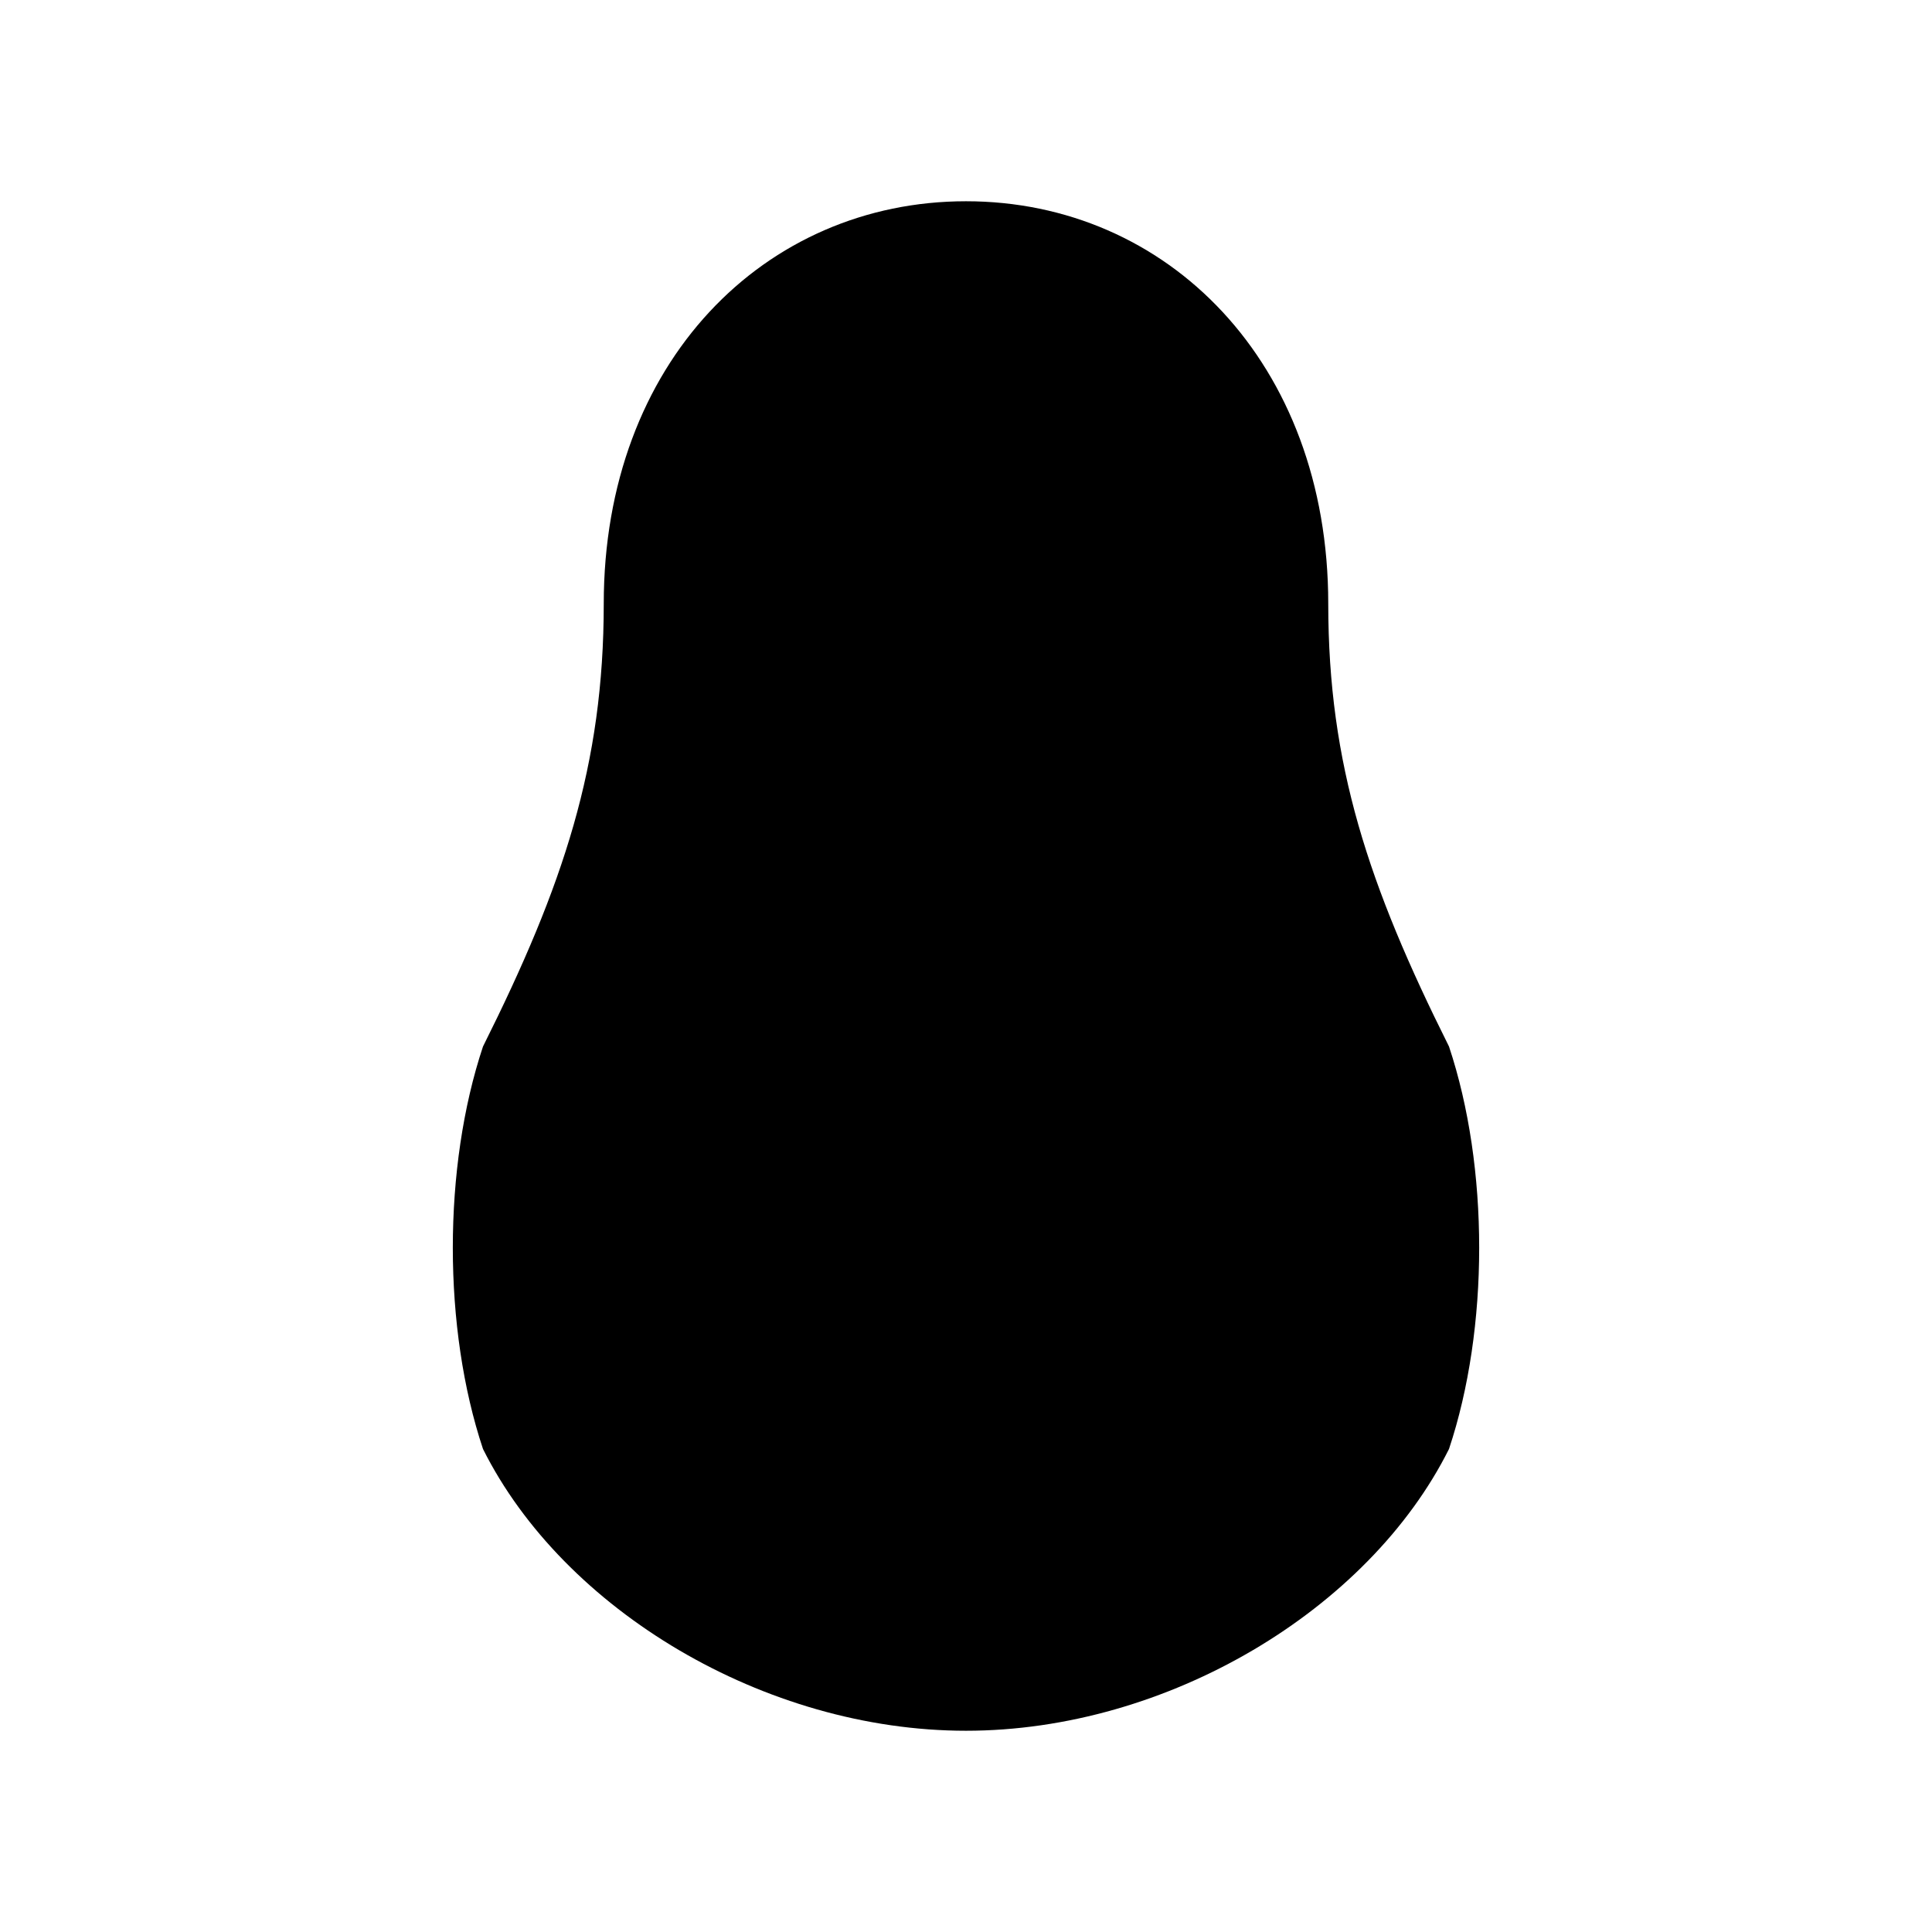
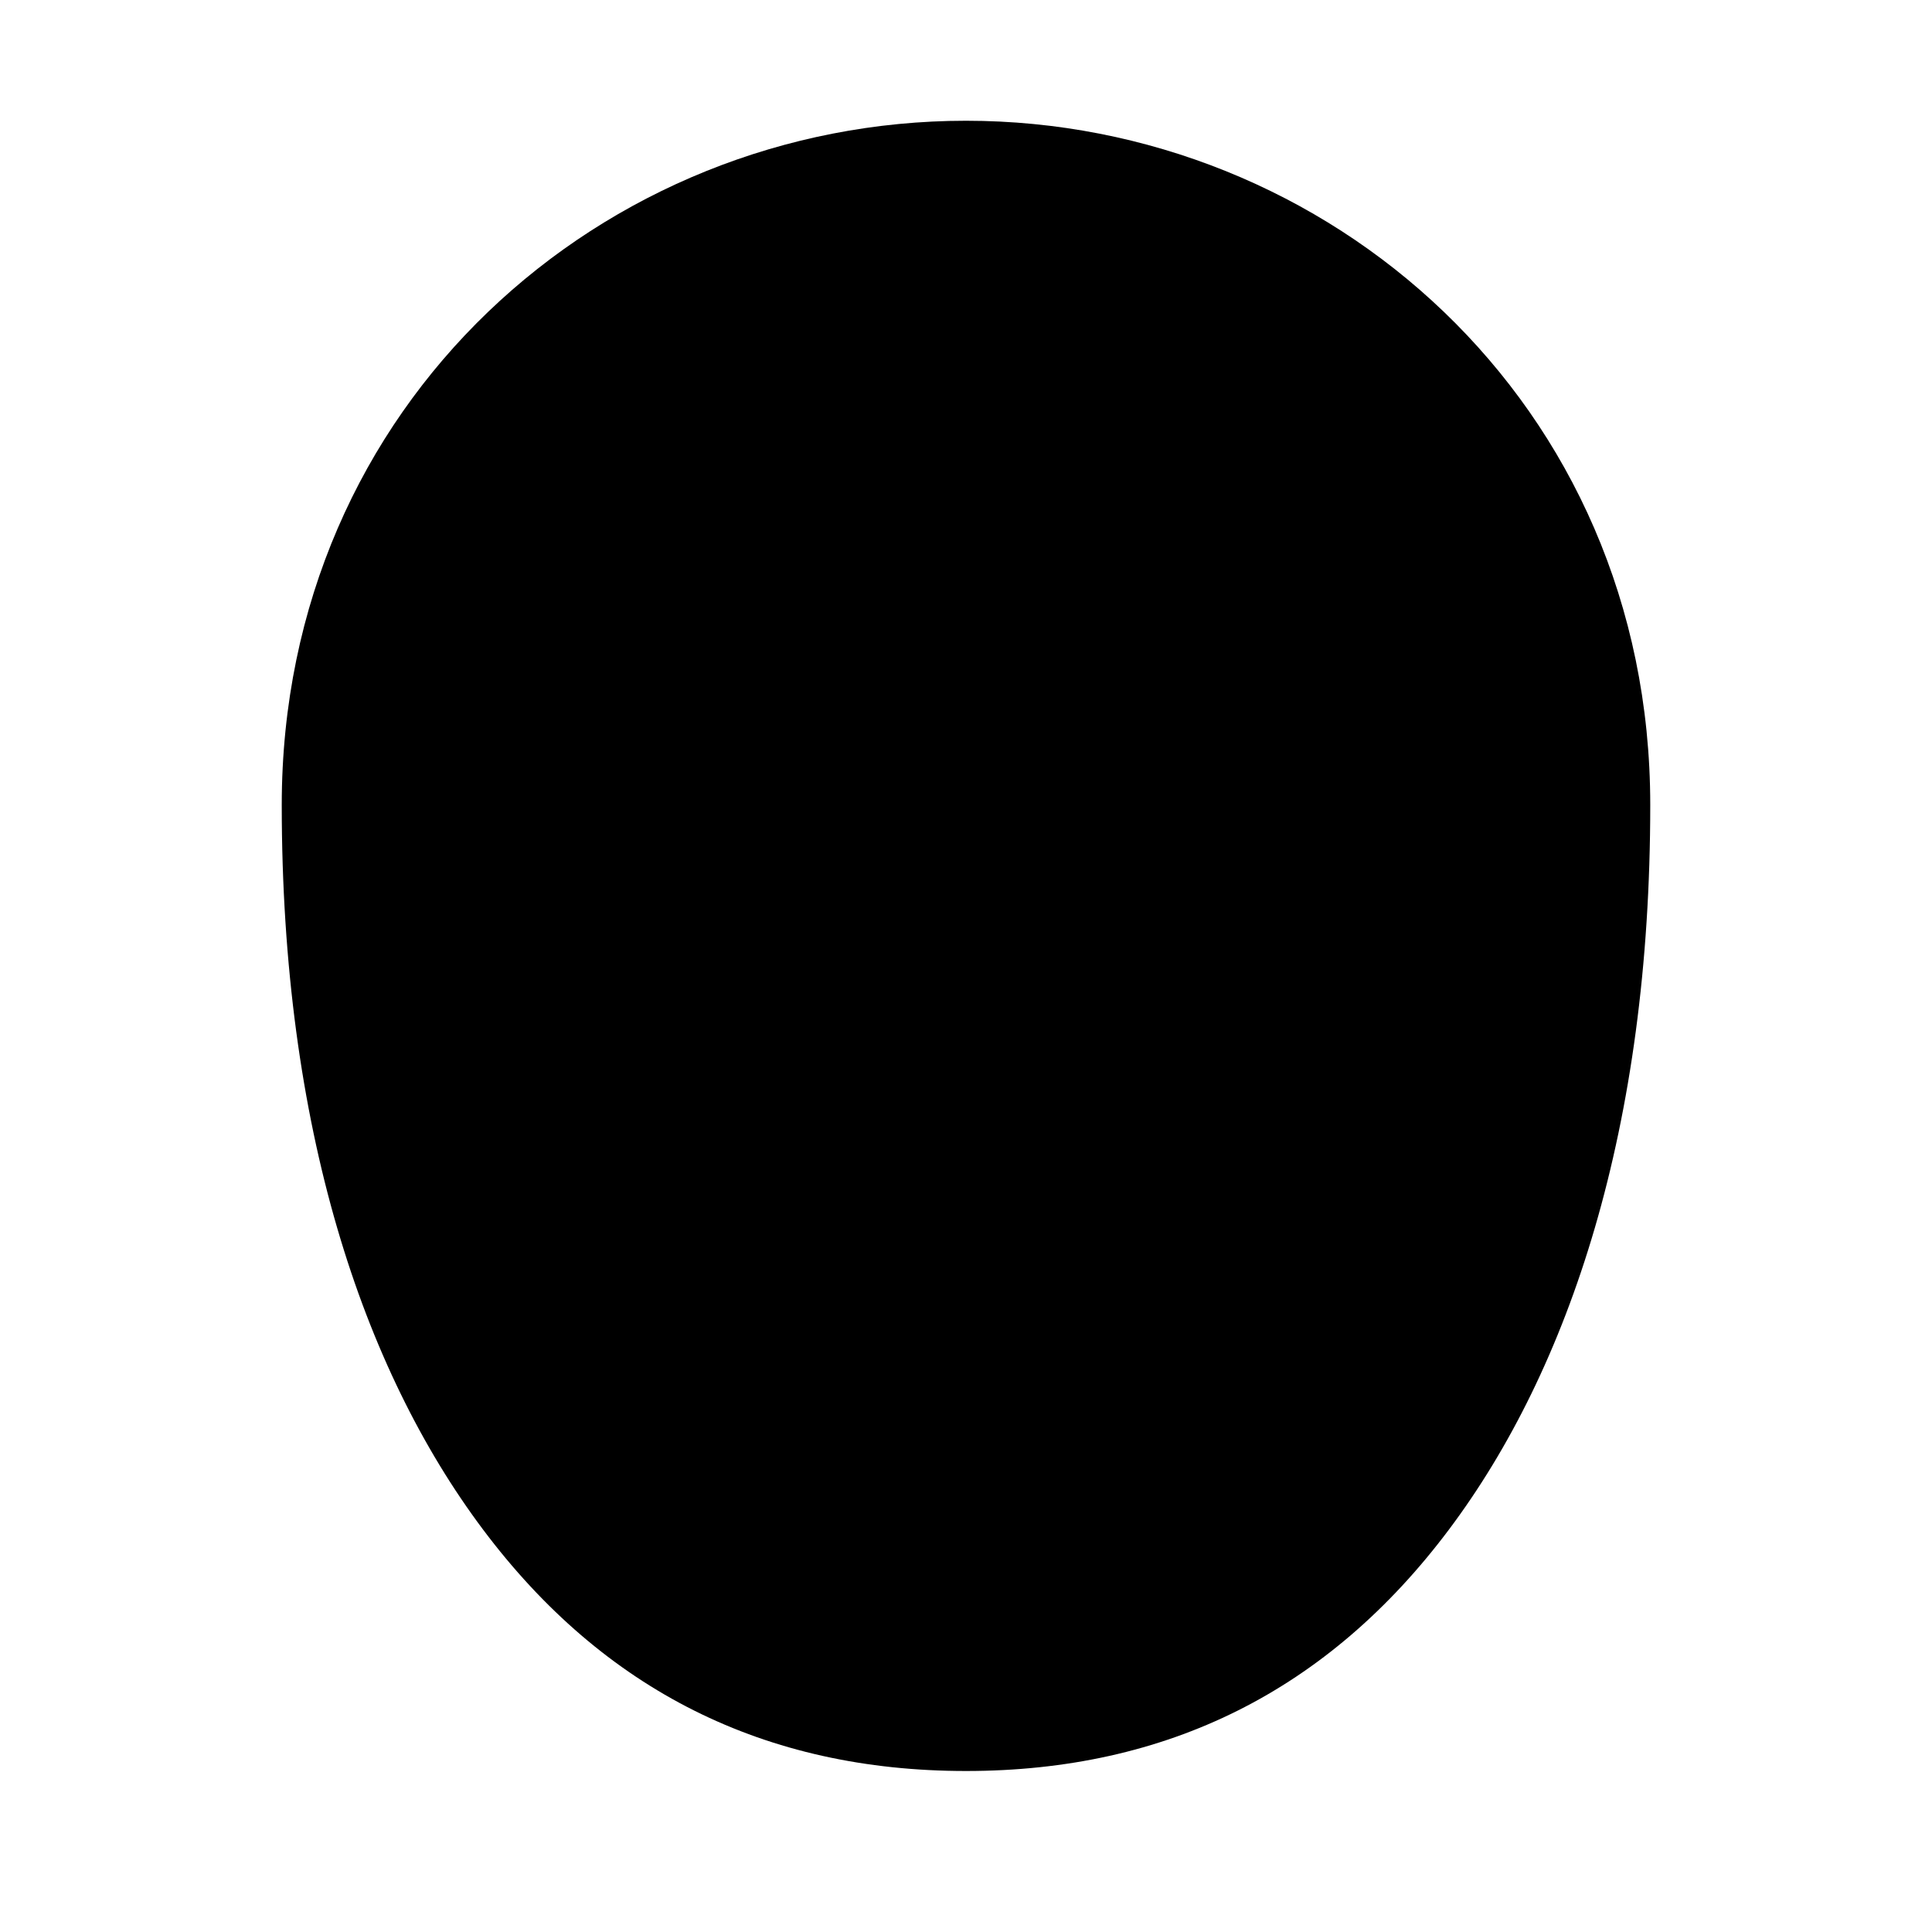
<svg xmlns="http://www.w3.org/2000/svg" viewBox="0 0 48 48" width="48" height="48">
-   <path d="M24 5            C29 5, 33 9, 33 15            C33 19, 34 22, 36 26            C37 29, 37 33, 36 36            C34 40, 29 43, 24 43            C19 43, 14 40, 12 36            C11 33, 11 29, 12 26            C14 22, 15 19, 15 15            C15 9, 19 5, 24 5Z" fill="currentColor" />
+   <path d="M24 3            C33 3, 41 10, 41 20            C41 28, 39 34, 36 38            C33 42, 29 44, 24 44            C19 44, 15 42, 12 38            C9 34, 7 28, 7 20            C7 10, 15 3, 24 3Z" fill="currentColor" />
</svg>
